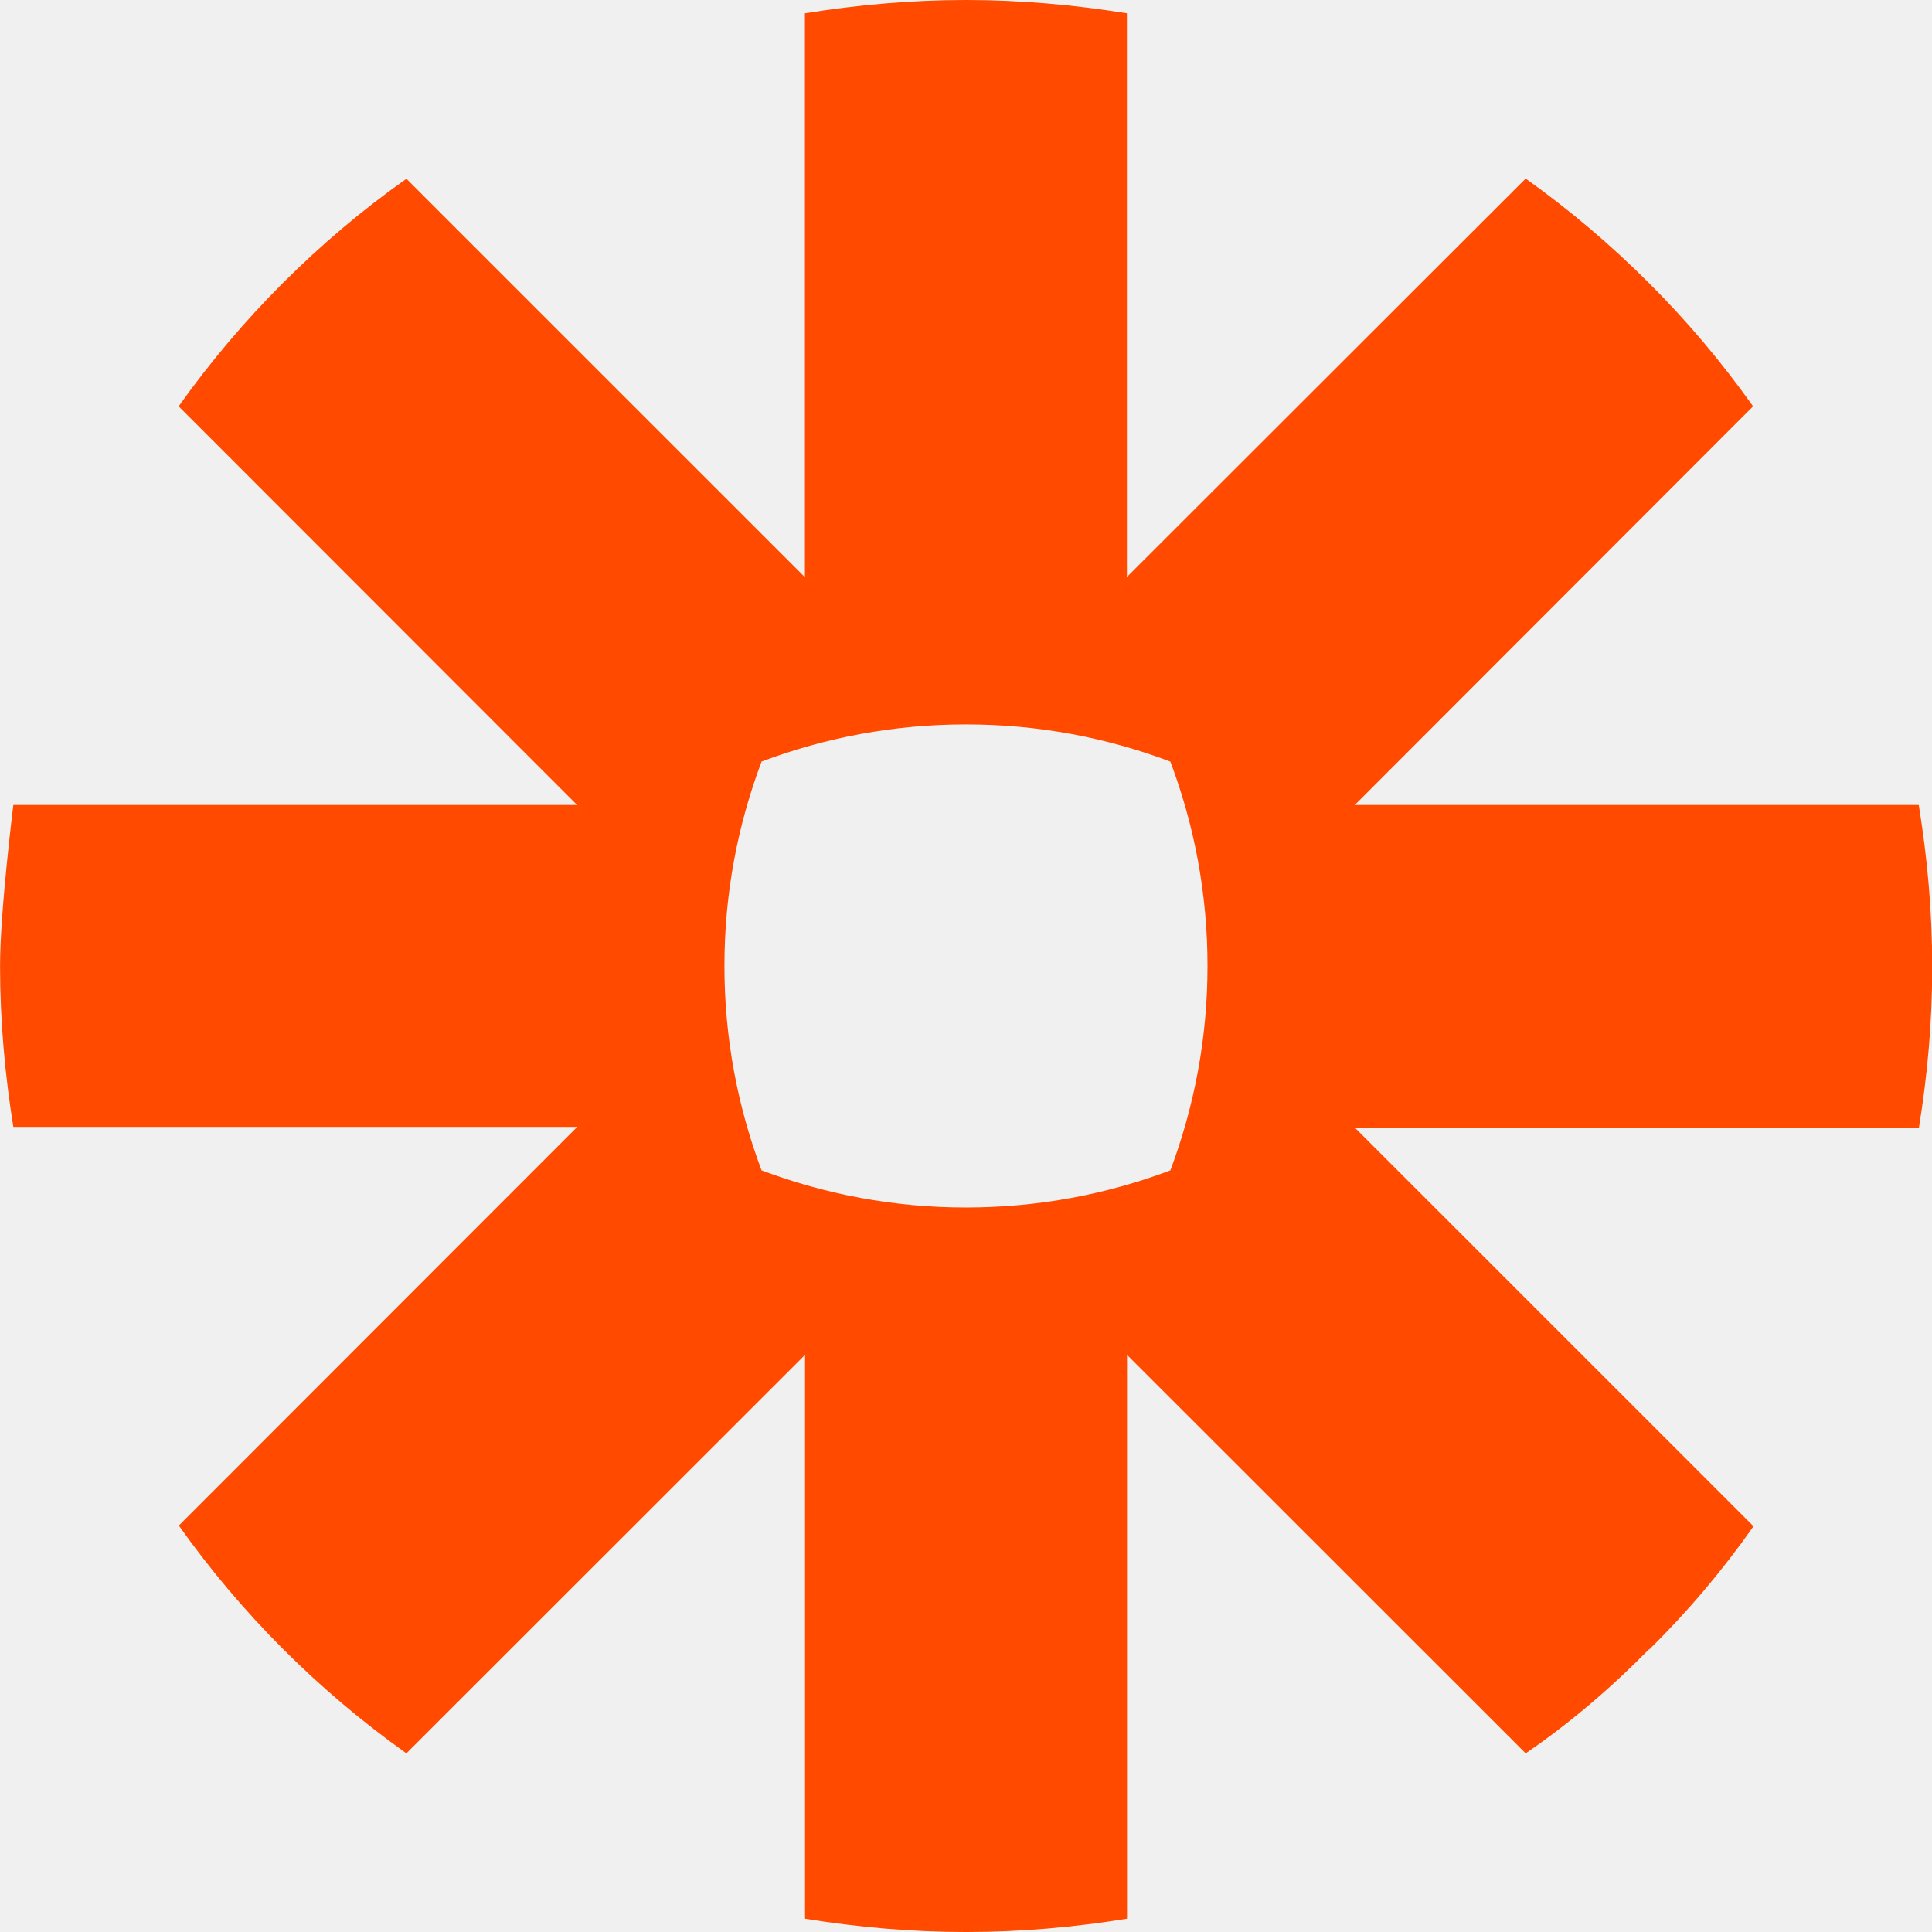
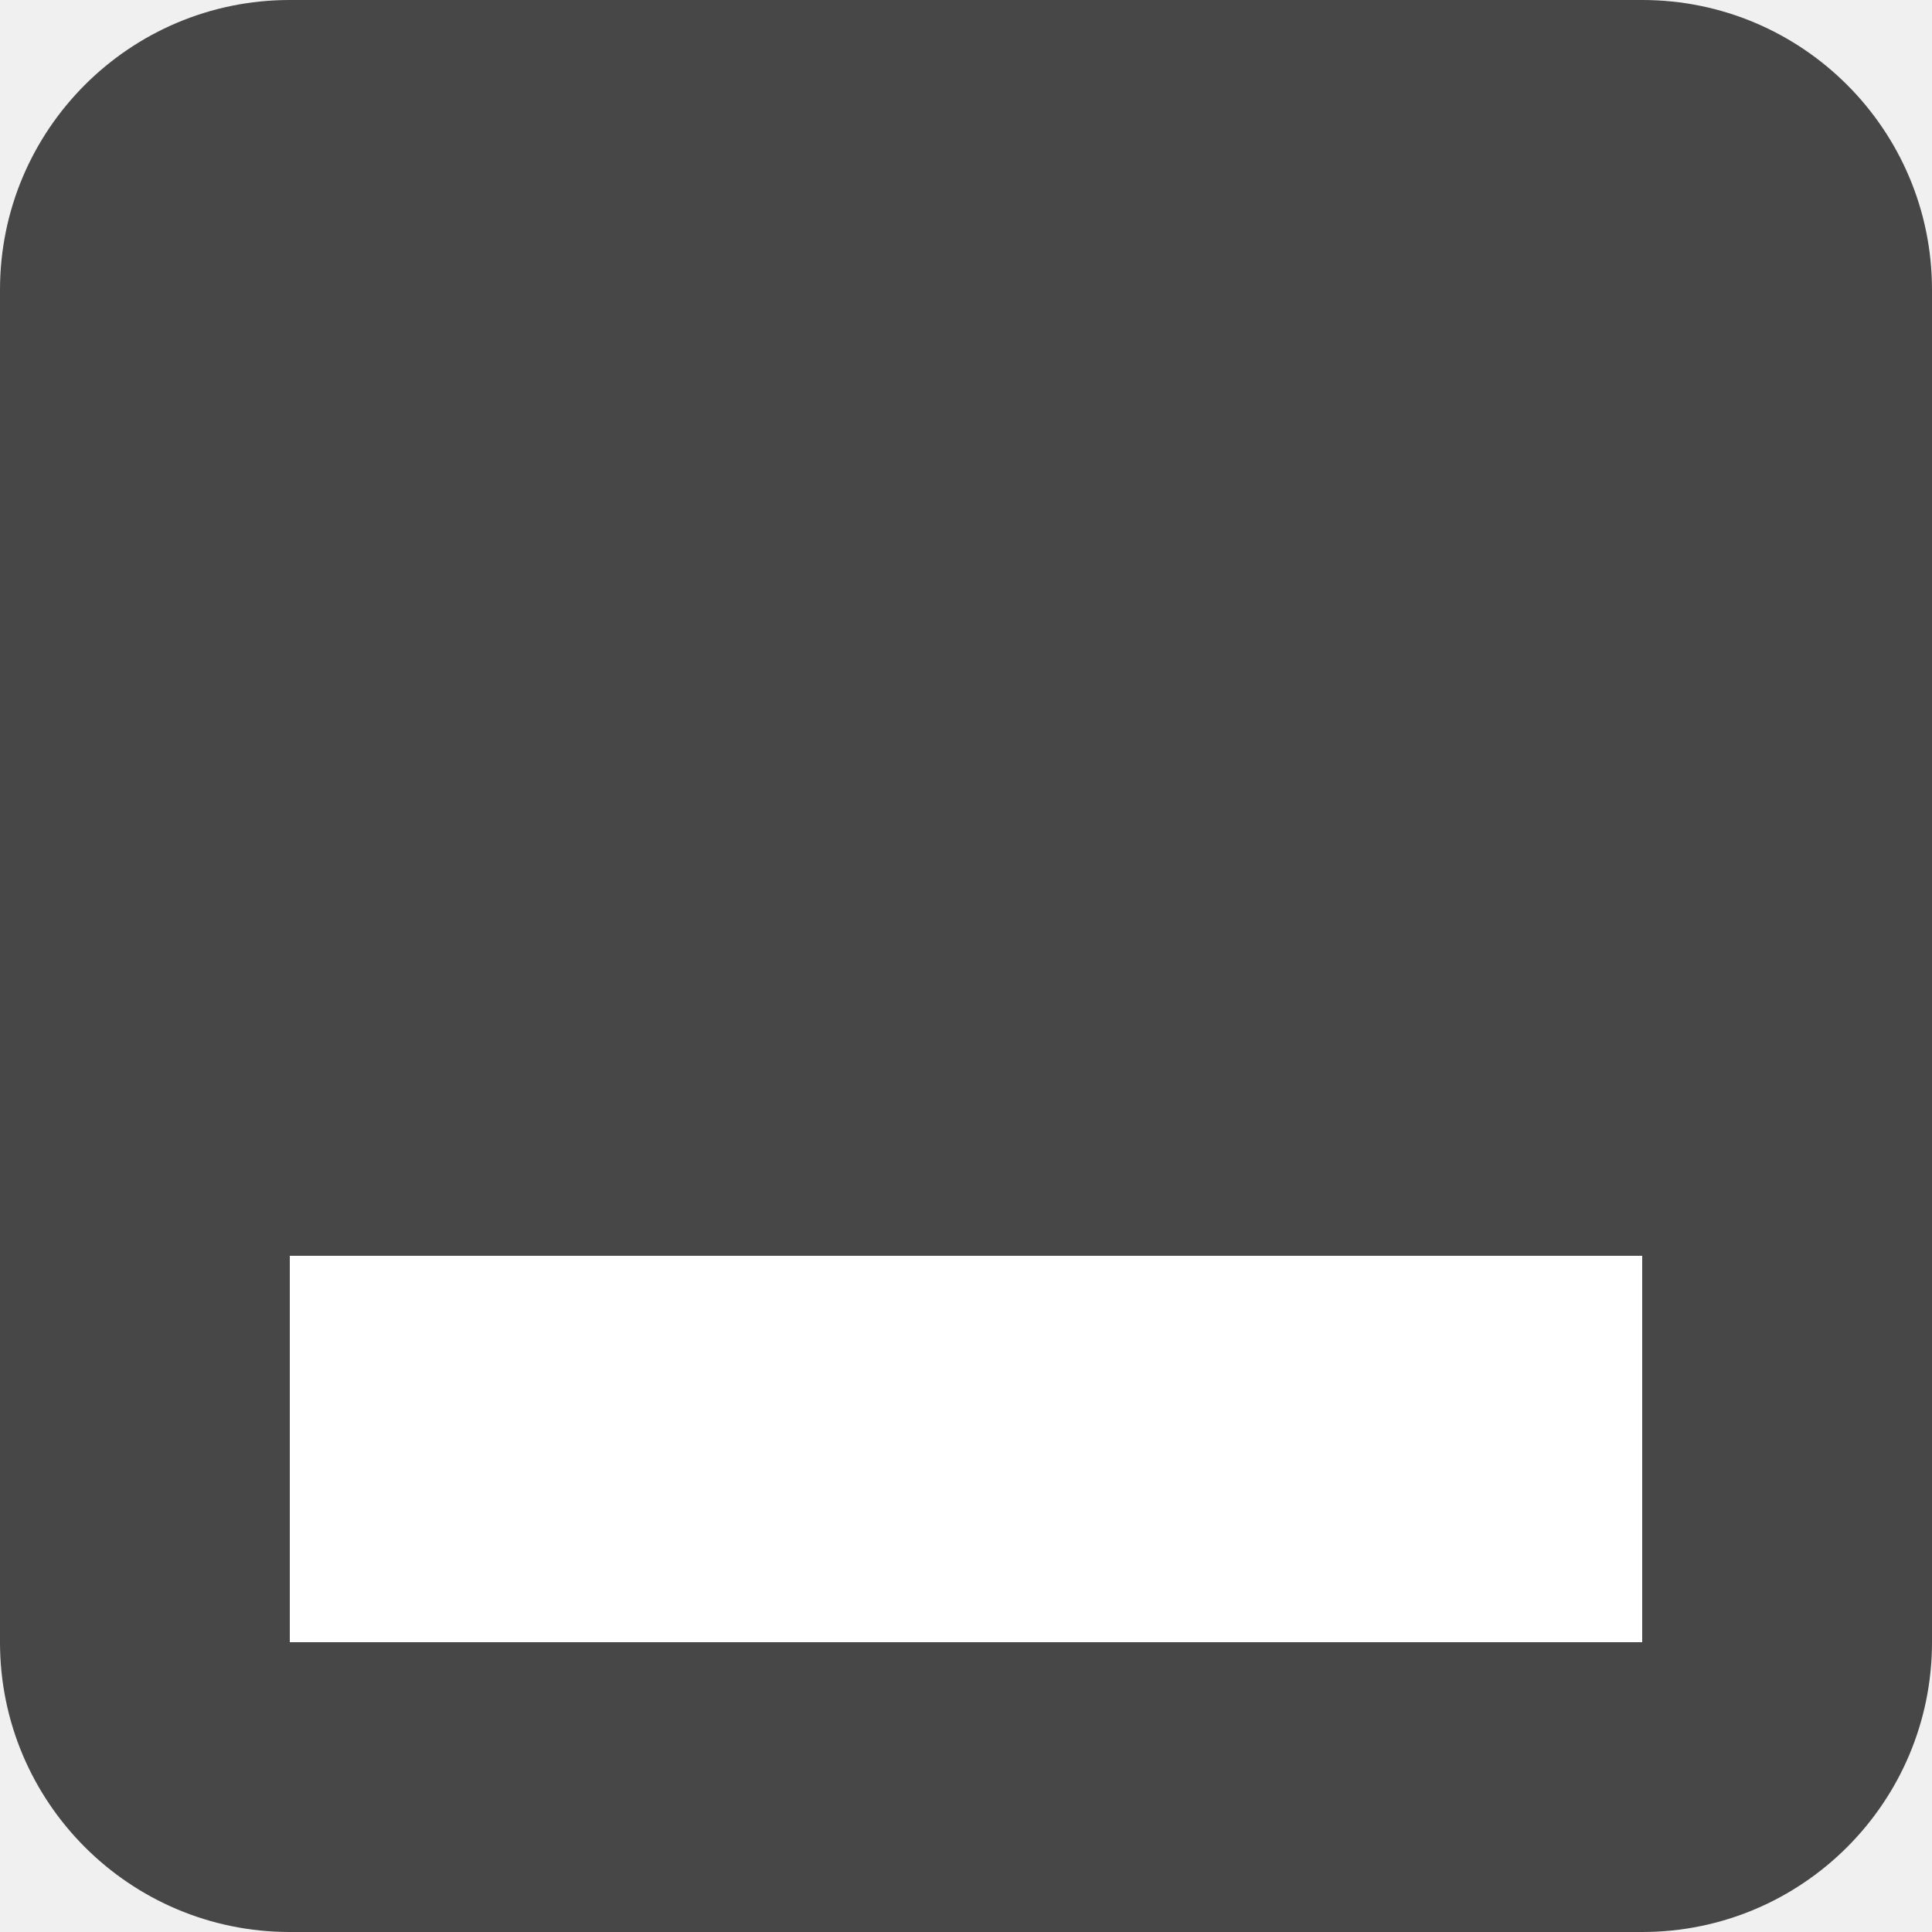
<svg xmlns="http://www.w3.org/2000/svg" version="1.1" width="32" height="32" viewBox="0 0 32 32">
-   <path fill="#ff4a00" d="M20 16.005c0 1.191-0.22 2.328-0.615 3.38-1.049 0.396-2.191 0.615-3.38 0.615h-0.012c-1.191 0-2.327-0.22-3.379-0.615-0.396-1.052-0.615-2.191-0.615-3.38v-0.012c0-1.191 0.219-2.327 0.615-3.379 1.052-0.396 2.189-0.615 3.379-0.615h0.012c1.191 0 2.331 0.219 3.38 0.616 0.396 1.051 0.615 2.188 0.615 3.38zM31.78 13.333h-9.34l6.597-6.603c-0.52-0.731-1.093-1.413-1.727-2.044-0.631-0.632-1.313-1.209-2.040-1.728l-6.605 6.599v-9.337c-0.865-0.139-1.751-0.22-2.66-0.22h-0.013c-0.907 0-1.795 0.081-2.66 0.22v9.34l-6.6-6.599c-0.732 0.515-1.413 1.095-2.045 1.725-0.632 0.632-1.211 1.316-1.728 2.044l6.599 6.603h-9.337c0 0-0.22 1.755-0.22 2.66v0.012c0 0.907 0.081 1.797 0.22 2.66h9.34l-6.599 6.603c1.036 1.461 2.311 2.735 3.769 3.773l6.603-6.6v9.339c0.864 0.14 1.751 0.22 2.655 0.22h0.023c0.905 0 1.792-0.080 2.655-0.22v-9.339l6.603 6.6c0.731-0.5 1.413-1.083 2.039-1.72h0.007c0.631-0.62 1.208-1.301 1.728-2.041l-6.6-6.599h9.339c0.14-0.86 0.22-1.739 0.22-2.64v-0.041c0-0.904-0.080-1.791-0.22-2.653z" />
+   <path fill="#474747" d="M4.8 0h22.4c2.651 0 4.8 2.149 4.8 4.8v22.4c0 2.651-2.149 4.8-4.8 4.8h-22.4c-2.651 0-4.8-2.149-4.8-4.8v-22.4c0-2.651 2.149-4.8 4.8-4.8z" />
+   <path fill="#fff" d="M4.8 20.8h22.4v6.4h-22.4v-6.4z" />
</svg>
